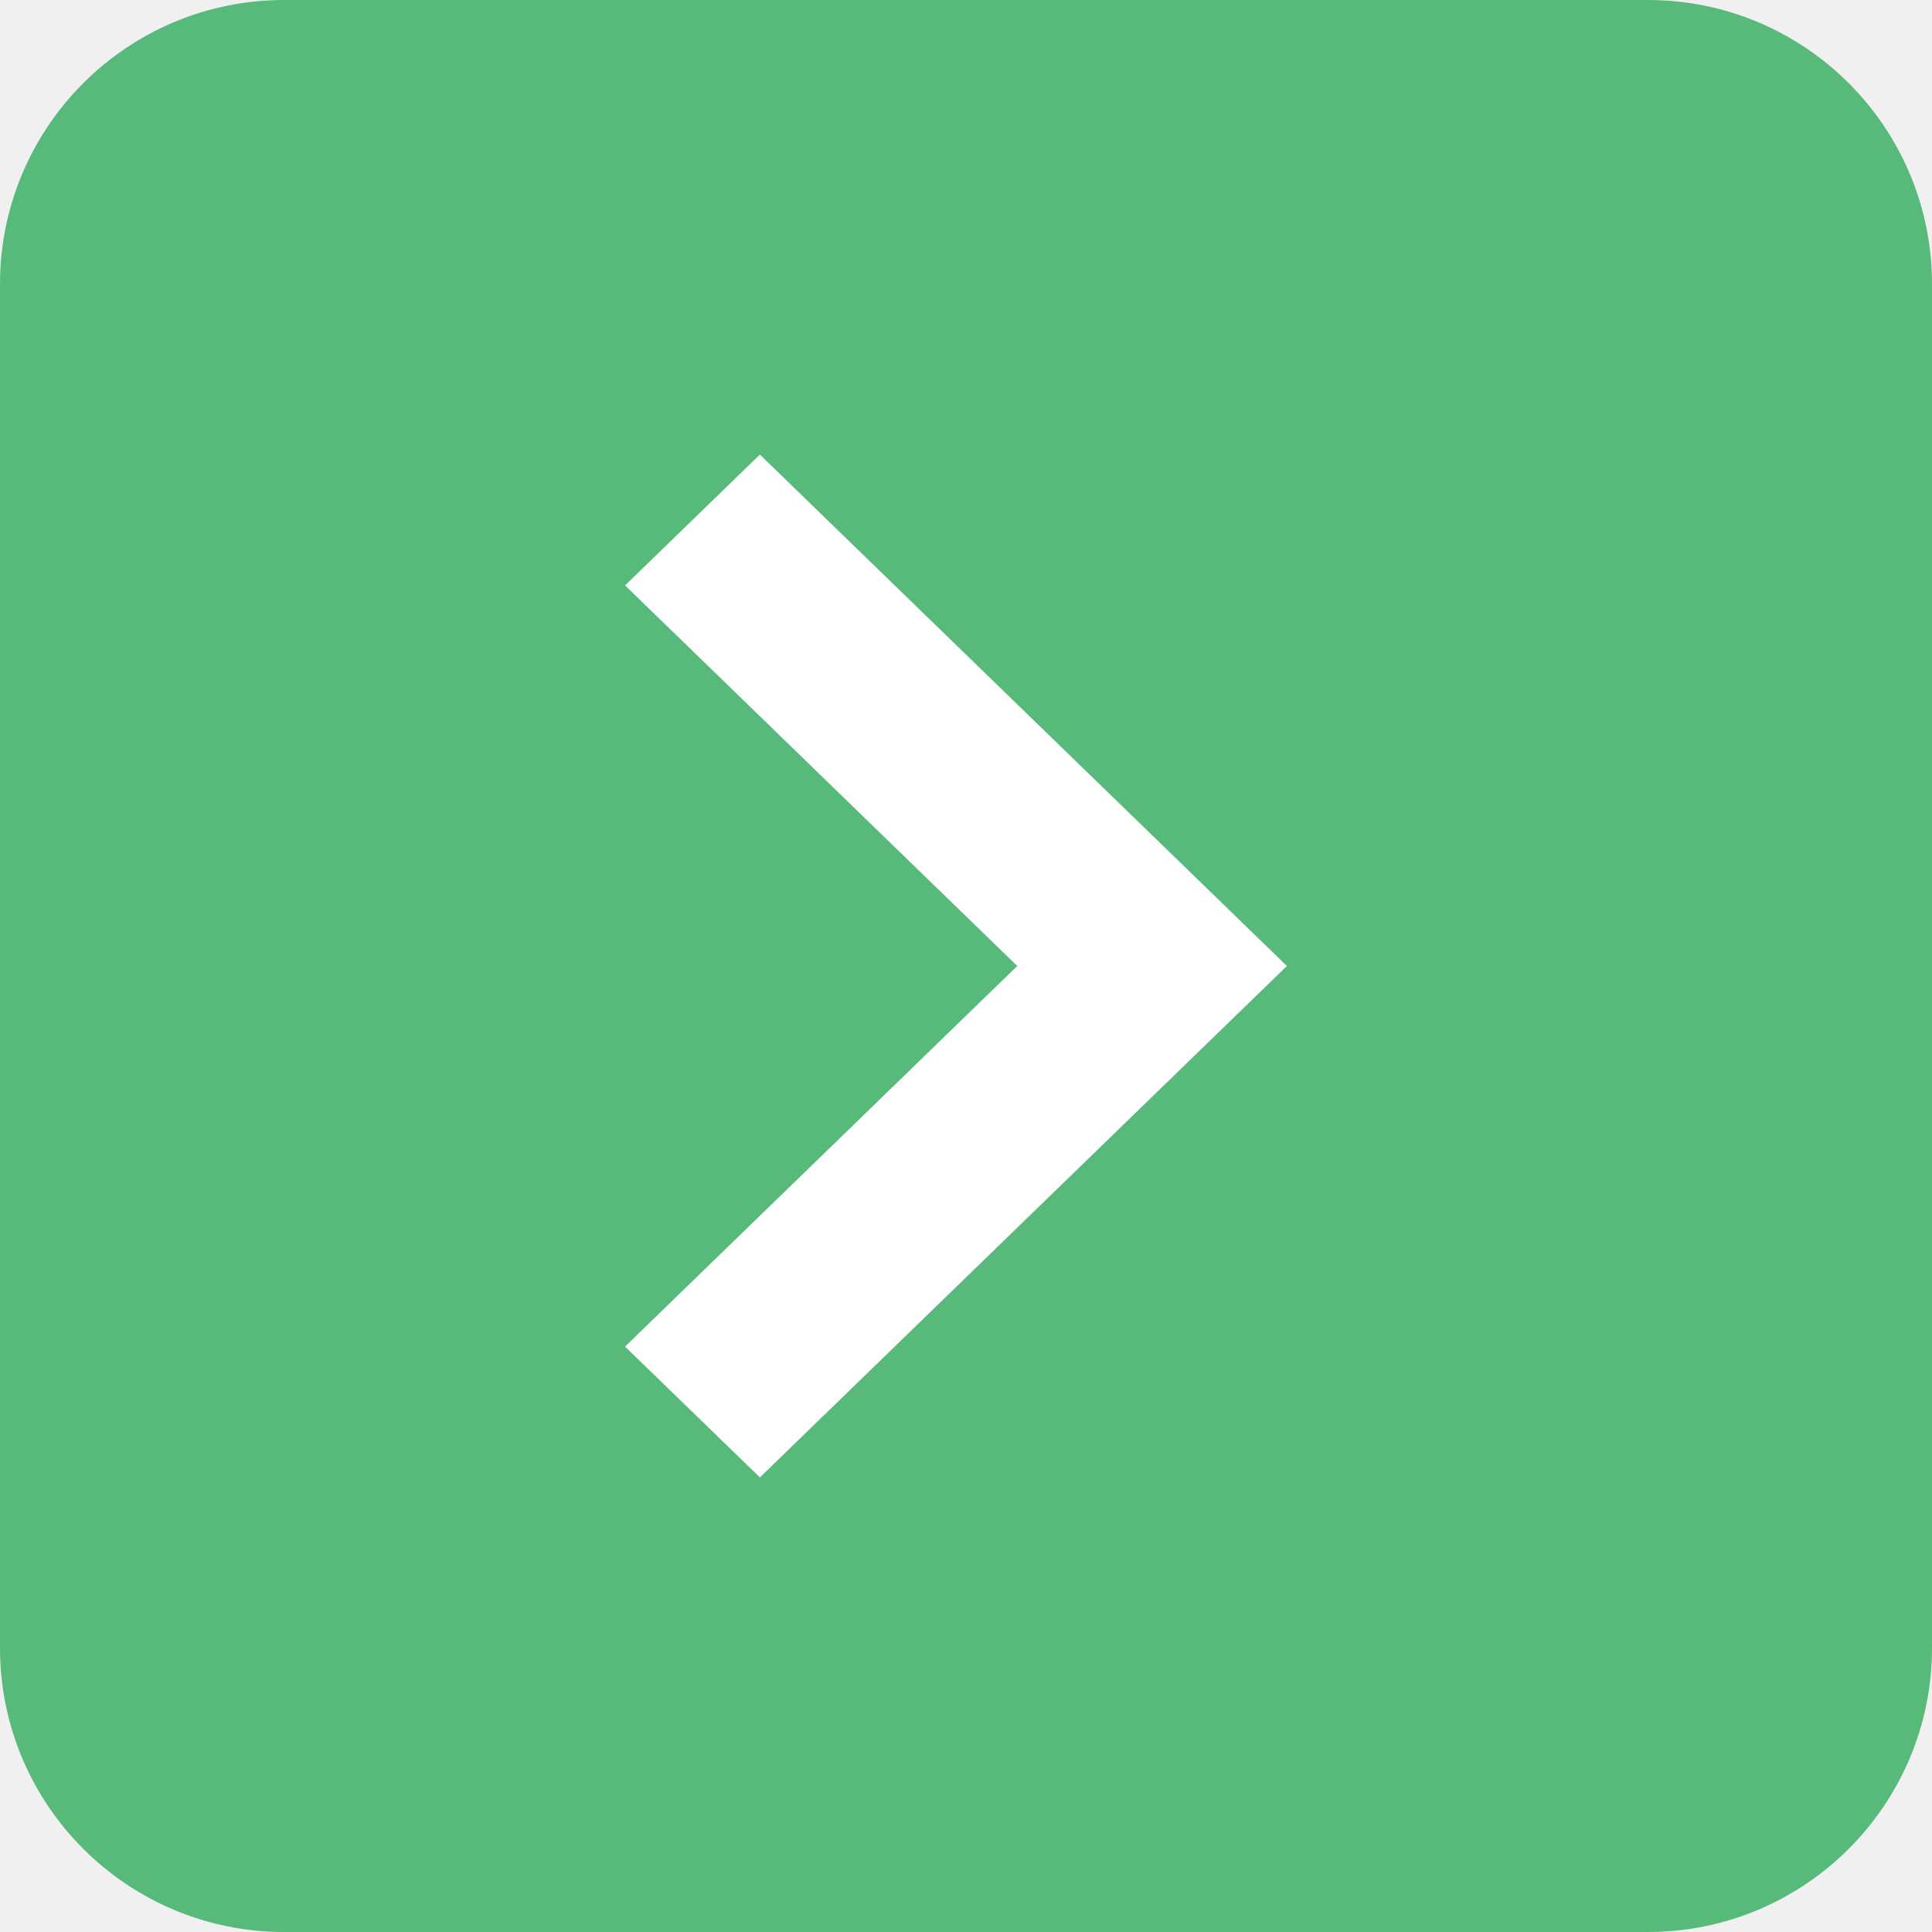
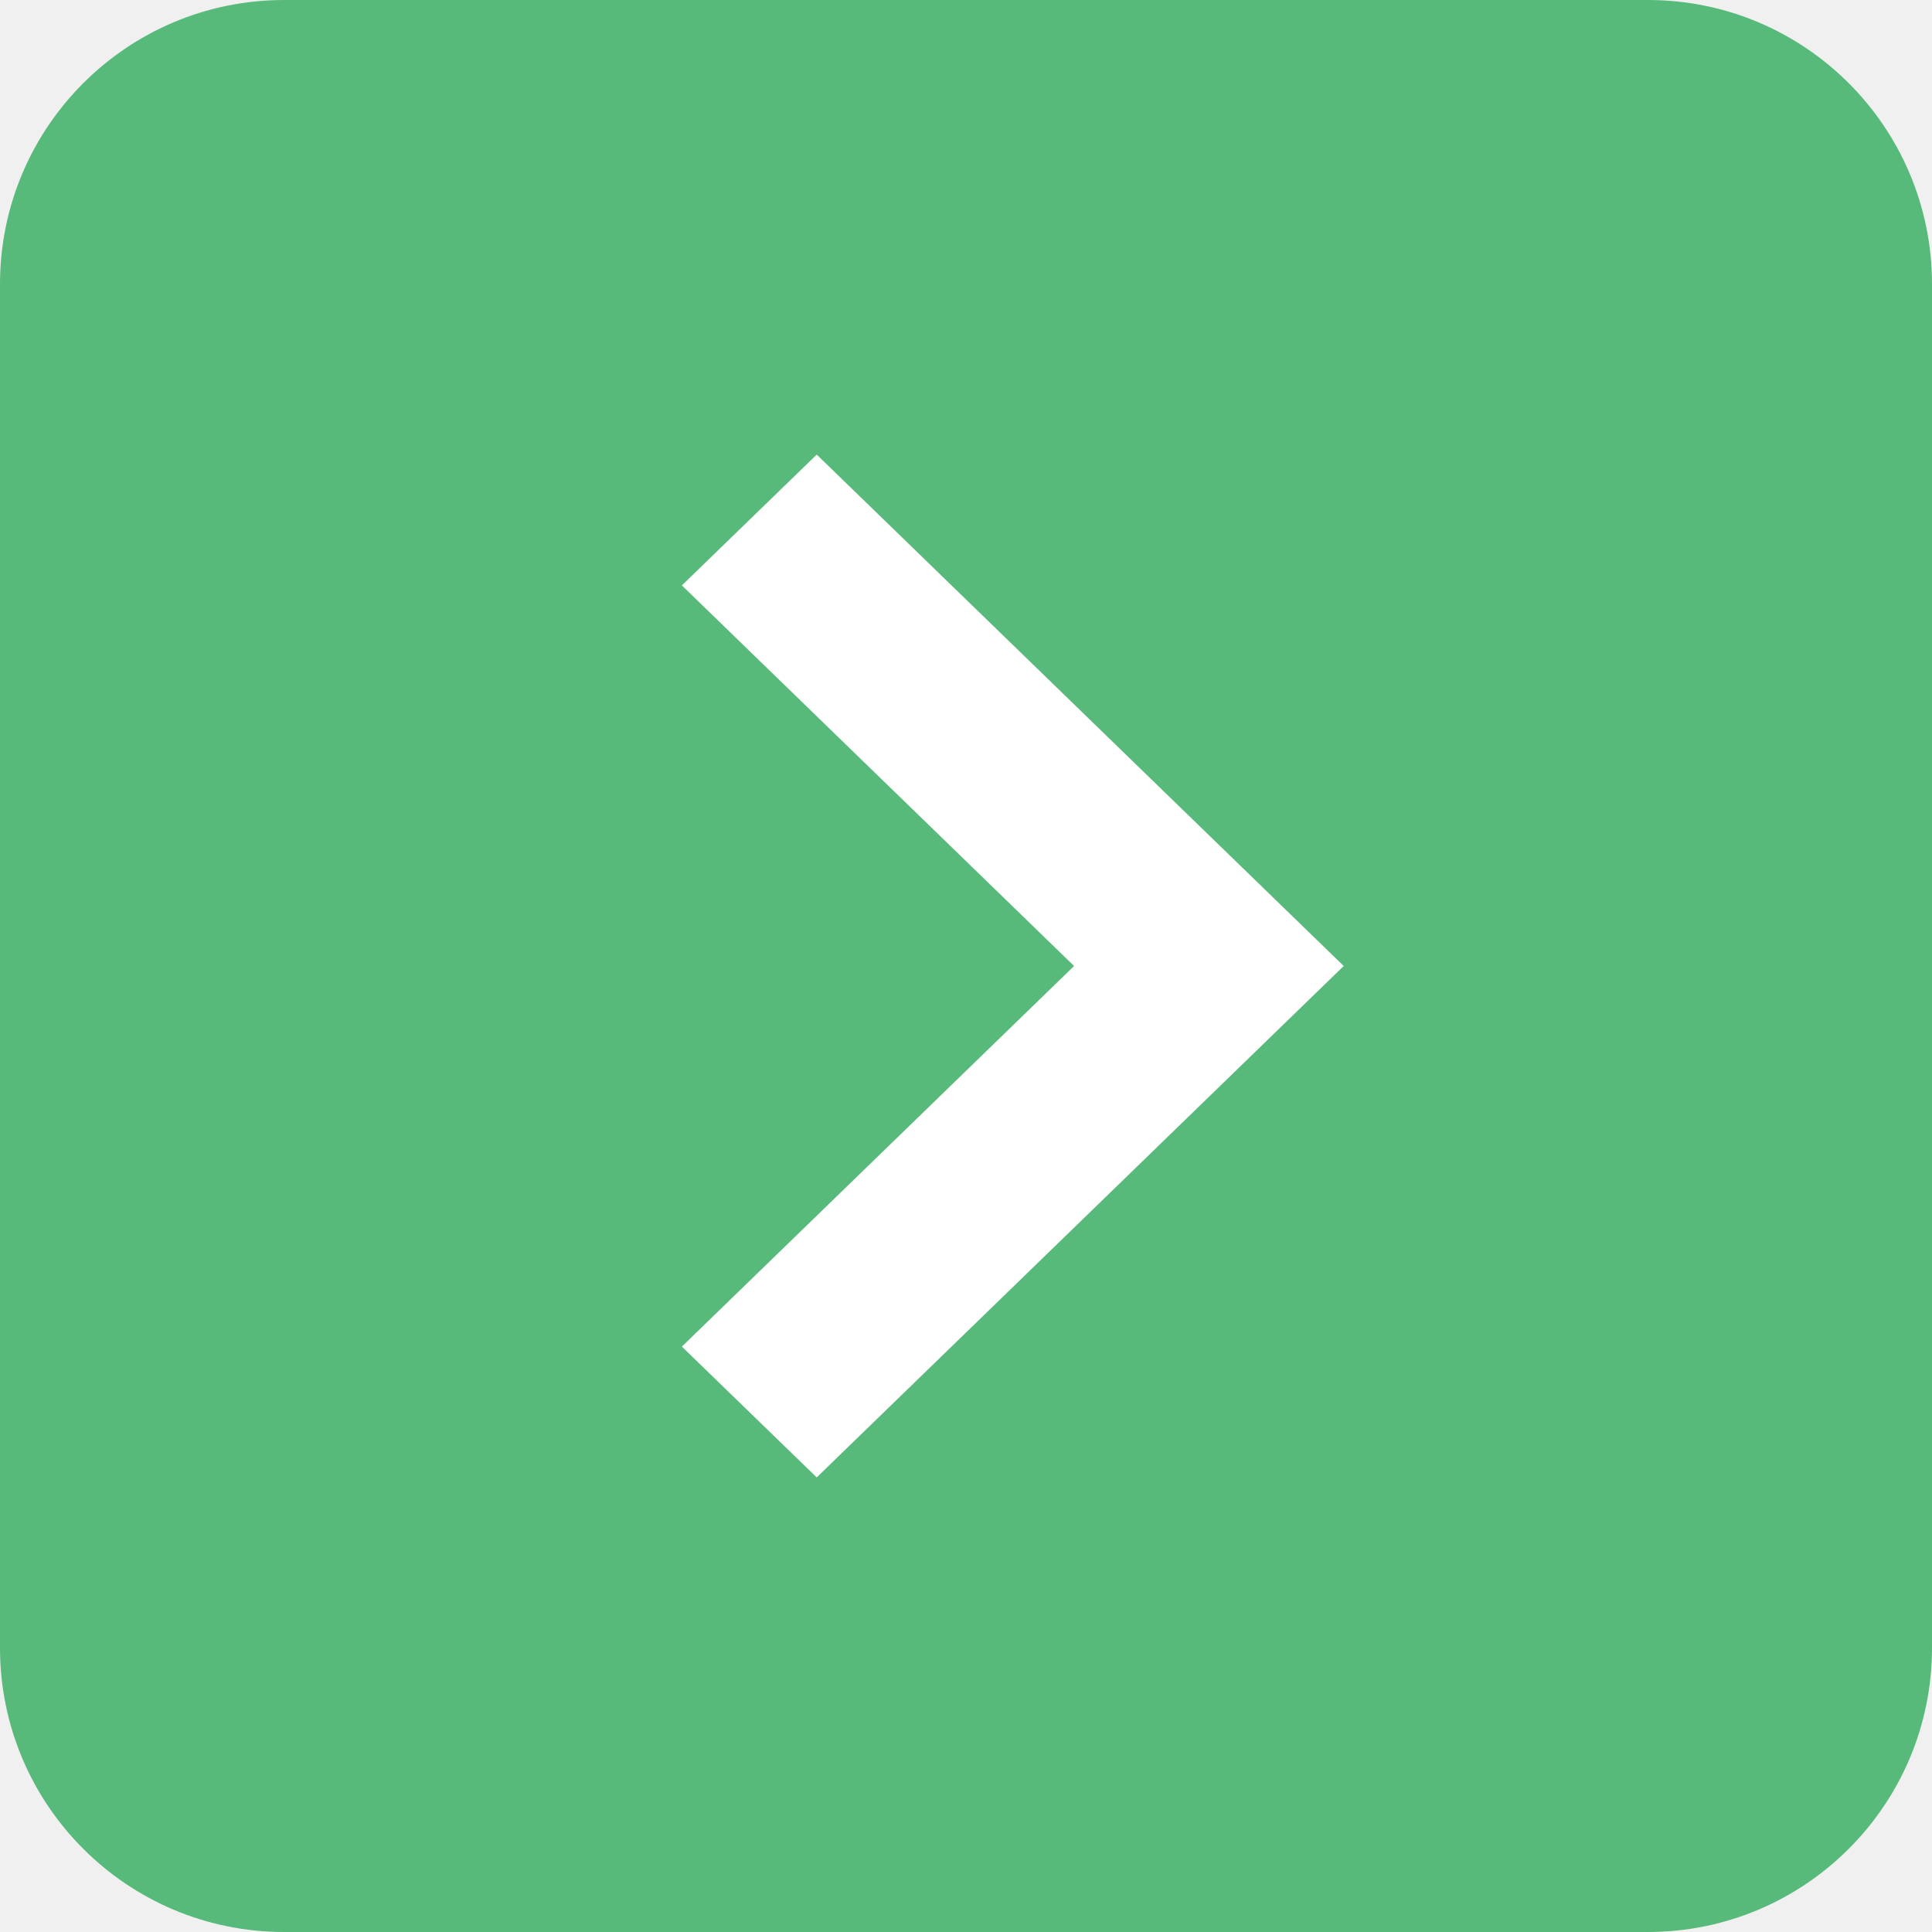
<svg xmlns="http://www.w3.org/2000/svg" width="34px" height="34px" viewBox="0 0 34 34" version="1.1">
  <g stroke="none" stroke-width="1" fill="none" fill-rule="evenodd">
    <rect fill="#57BA7B" x="0" y="0" width="34" height="34" rx="5" />
-     <polygon fill="#FFFFFF" fill-rule="nonzero" points="11 10.302 17.902 17 11 23.698 13.373 26 22.647 17 13.373 8" />
+     <polygon fill="#FFFFFF" fill-rule="nonzero" points="12 10.302 18.902 17 12 23.698 14.373 26 23.647 17 14.373 8" />
  </g>
</svg>
